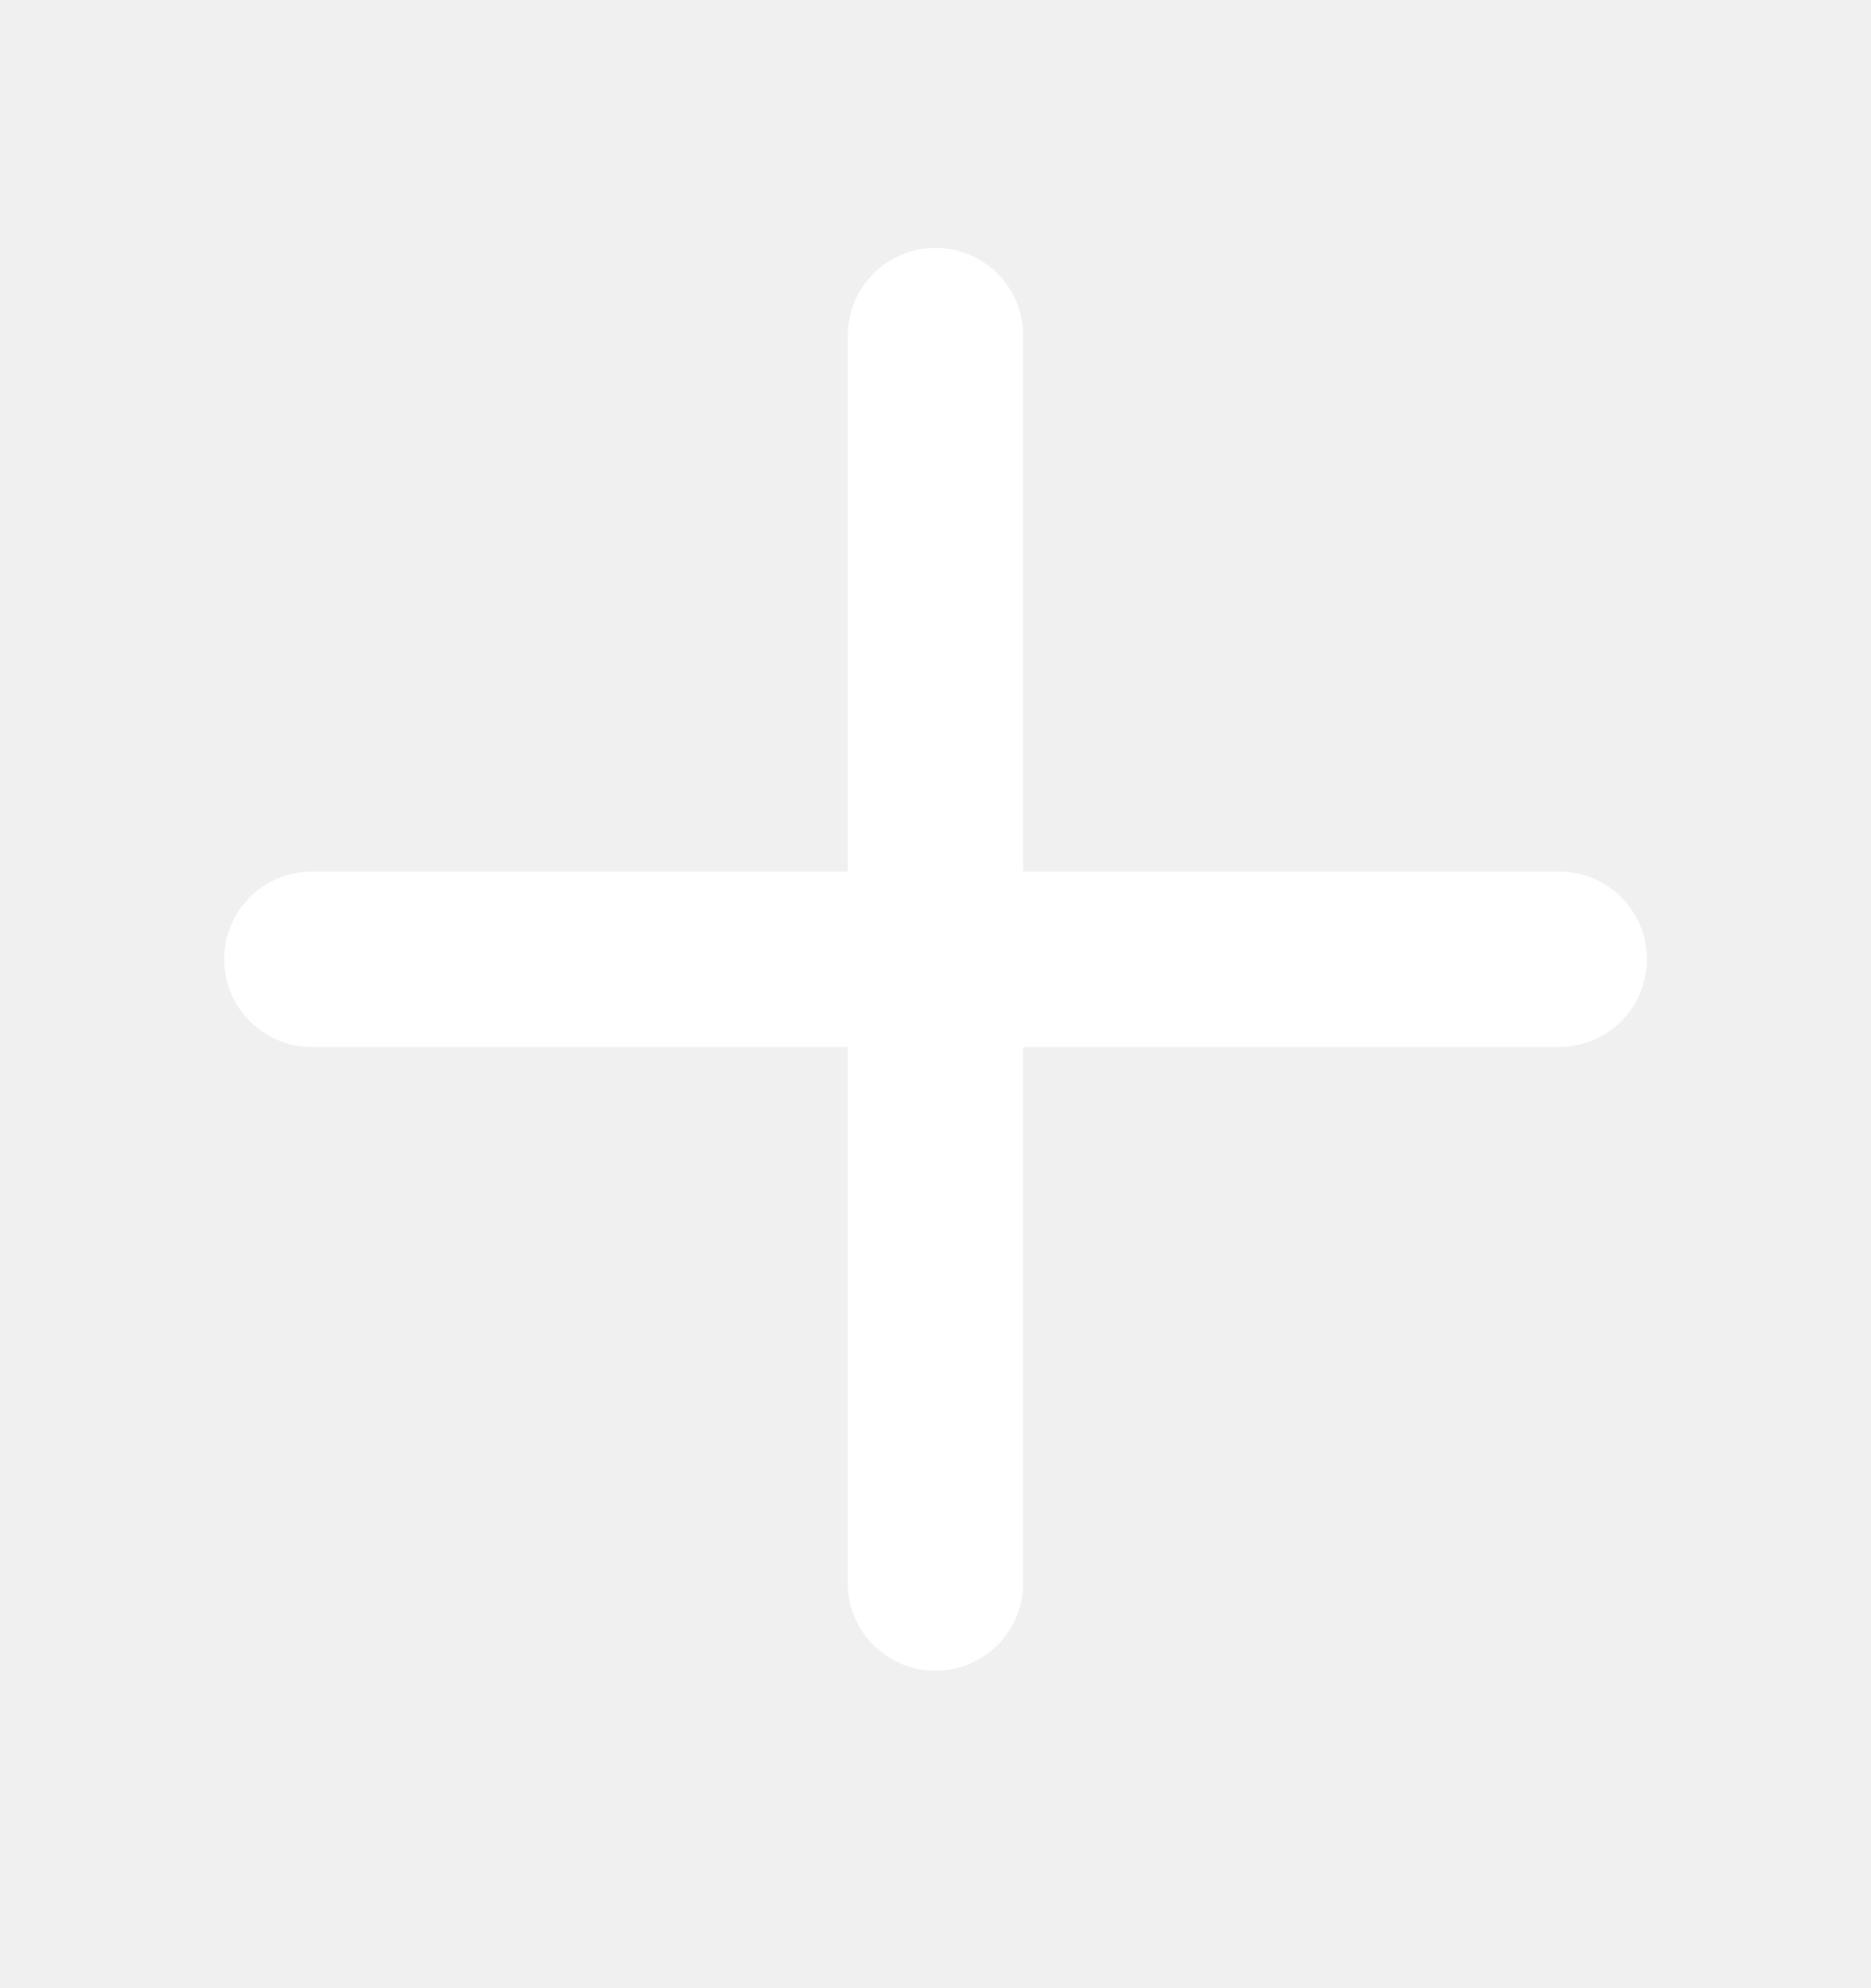
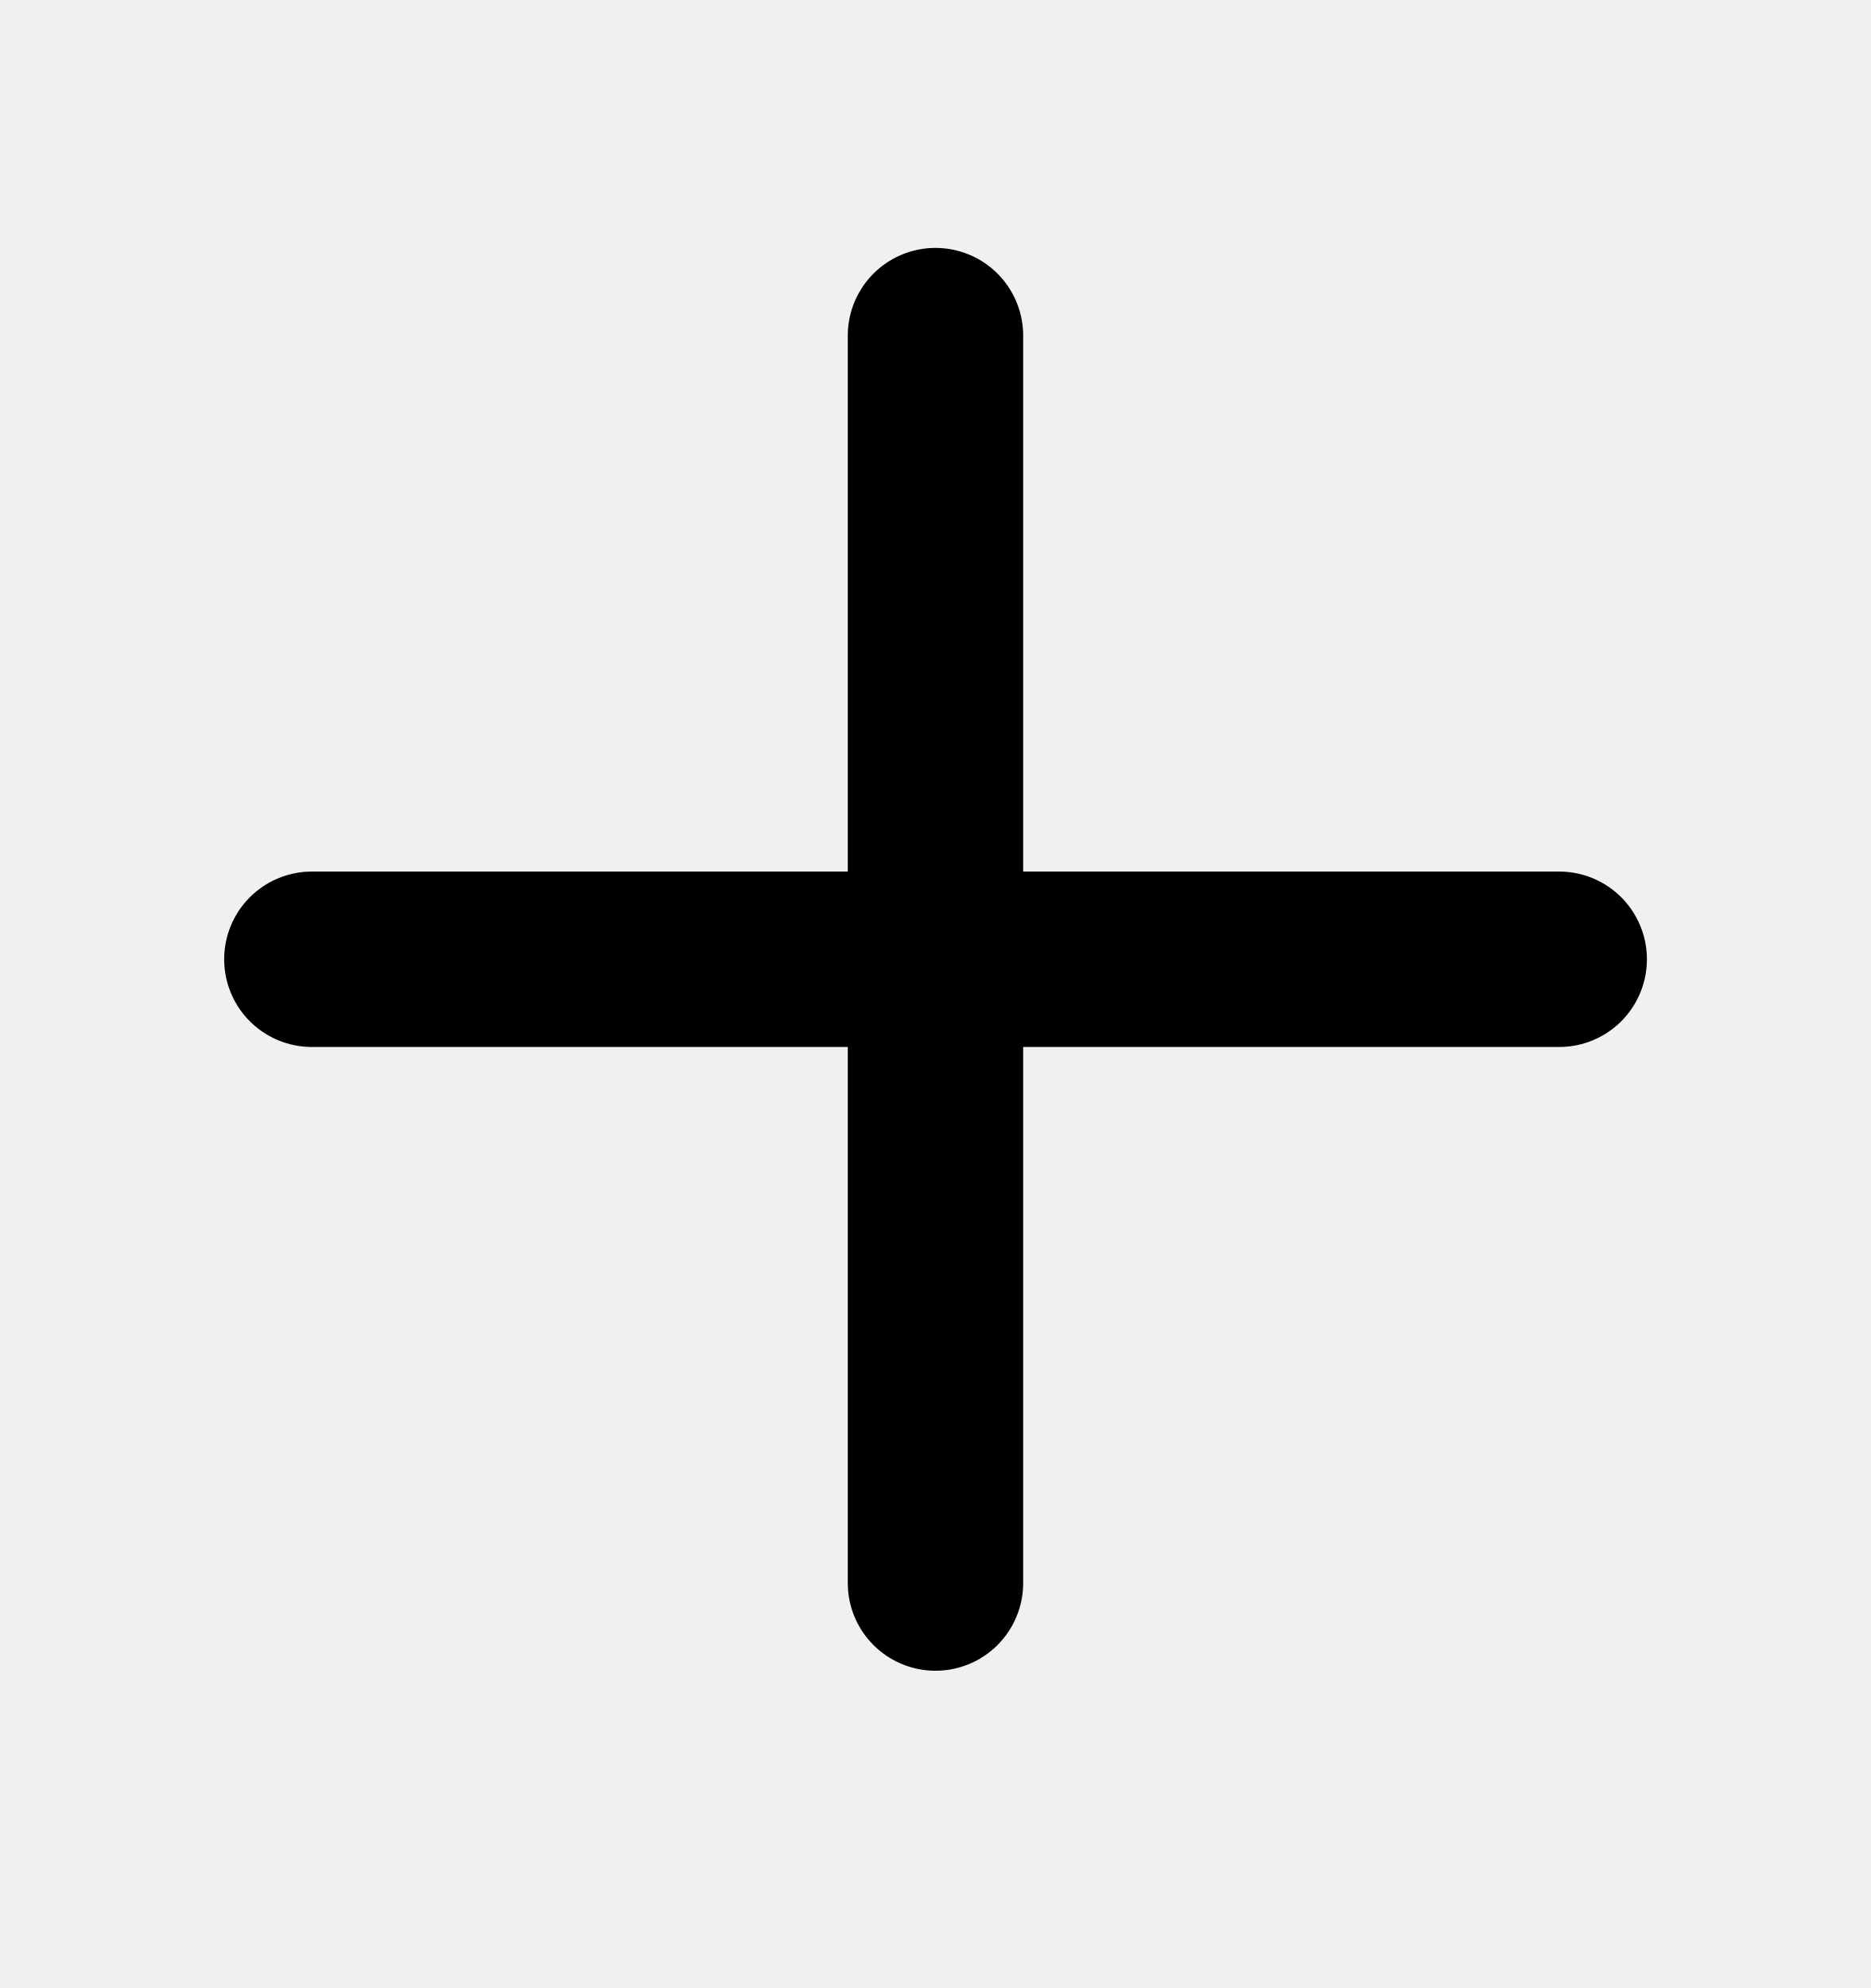
<svg xmlns="http://www.w3.org/2000/svg" width="16" height="17" viewBox="0 0 16 17" fill="none">
-   <path d="M8 2.87V13.537M13.334 8.203H2.667" stroke="white" stroke-width="1.5" stroke-linecap="round" stroke-linejoin="round" />
+   <path d="M8 2.87V13.537M13.334 8.203H2.667" stroke="currentColor" stroke-width="1.5" stroke-linecap="round" stroke-linejoin="round" />
</svg>
